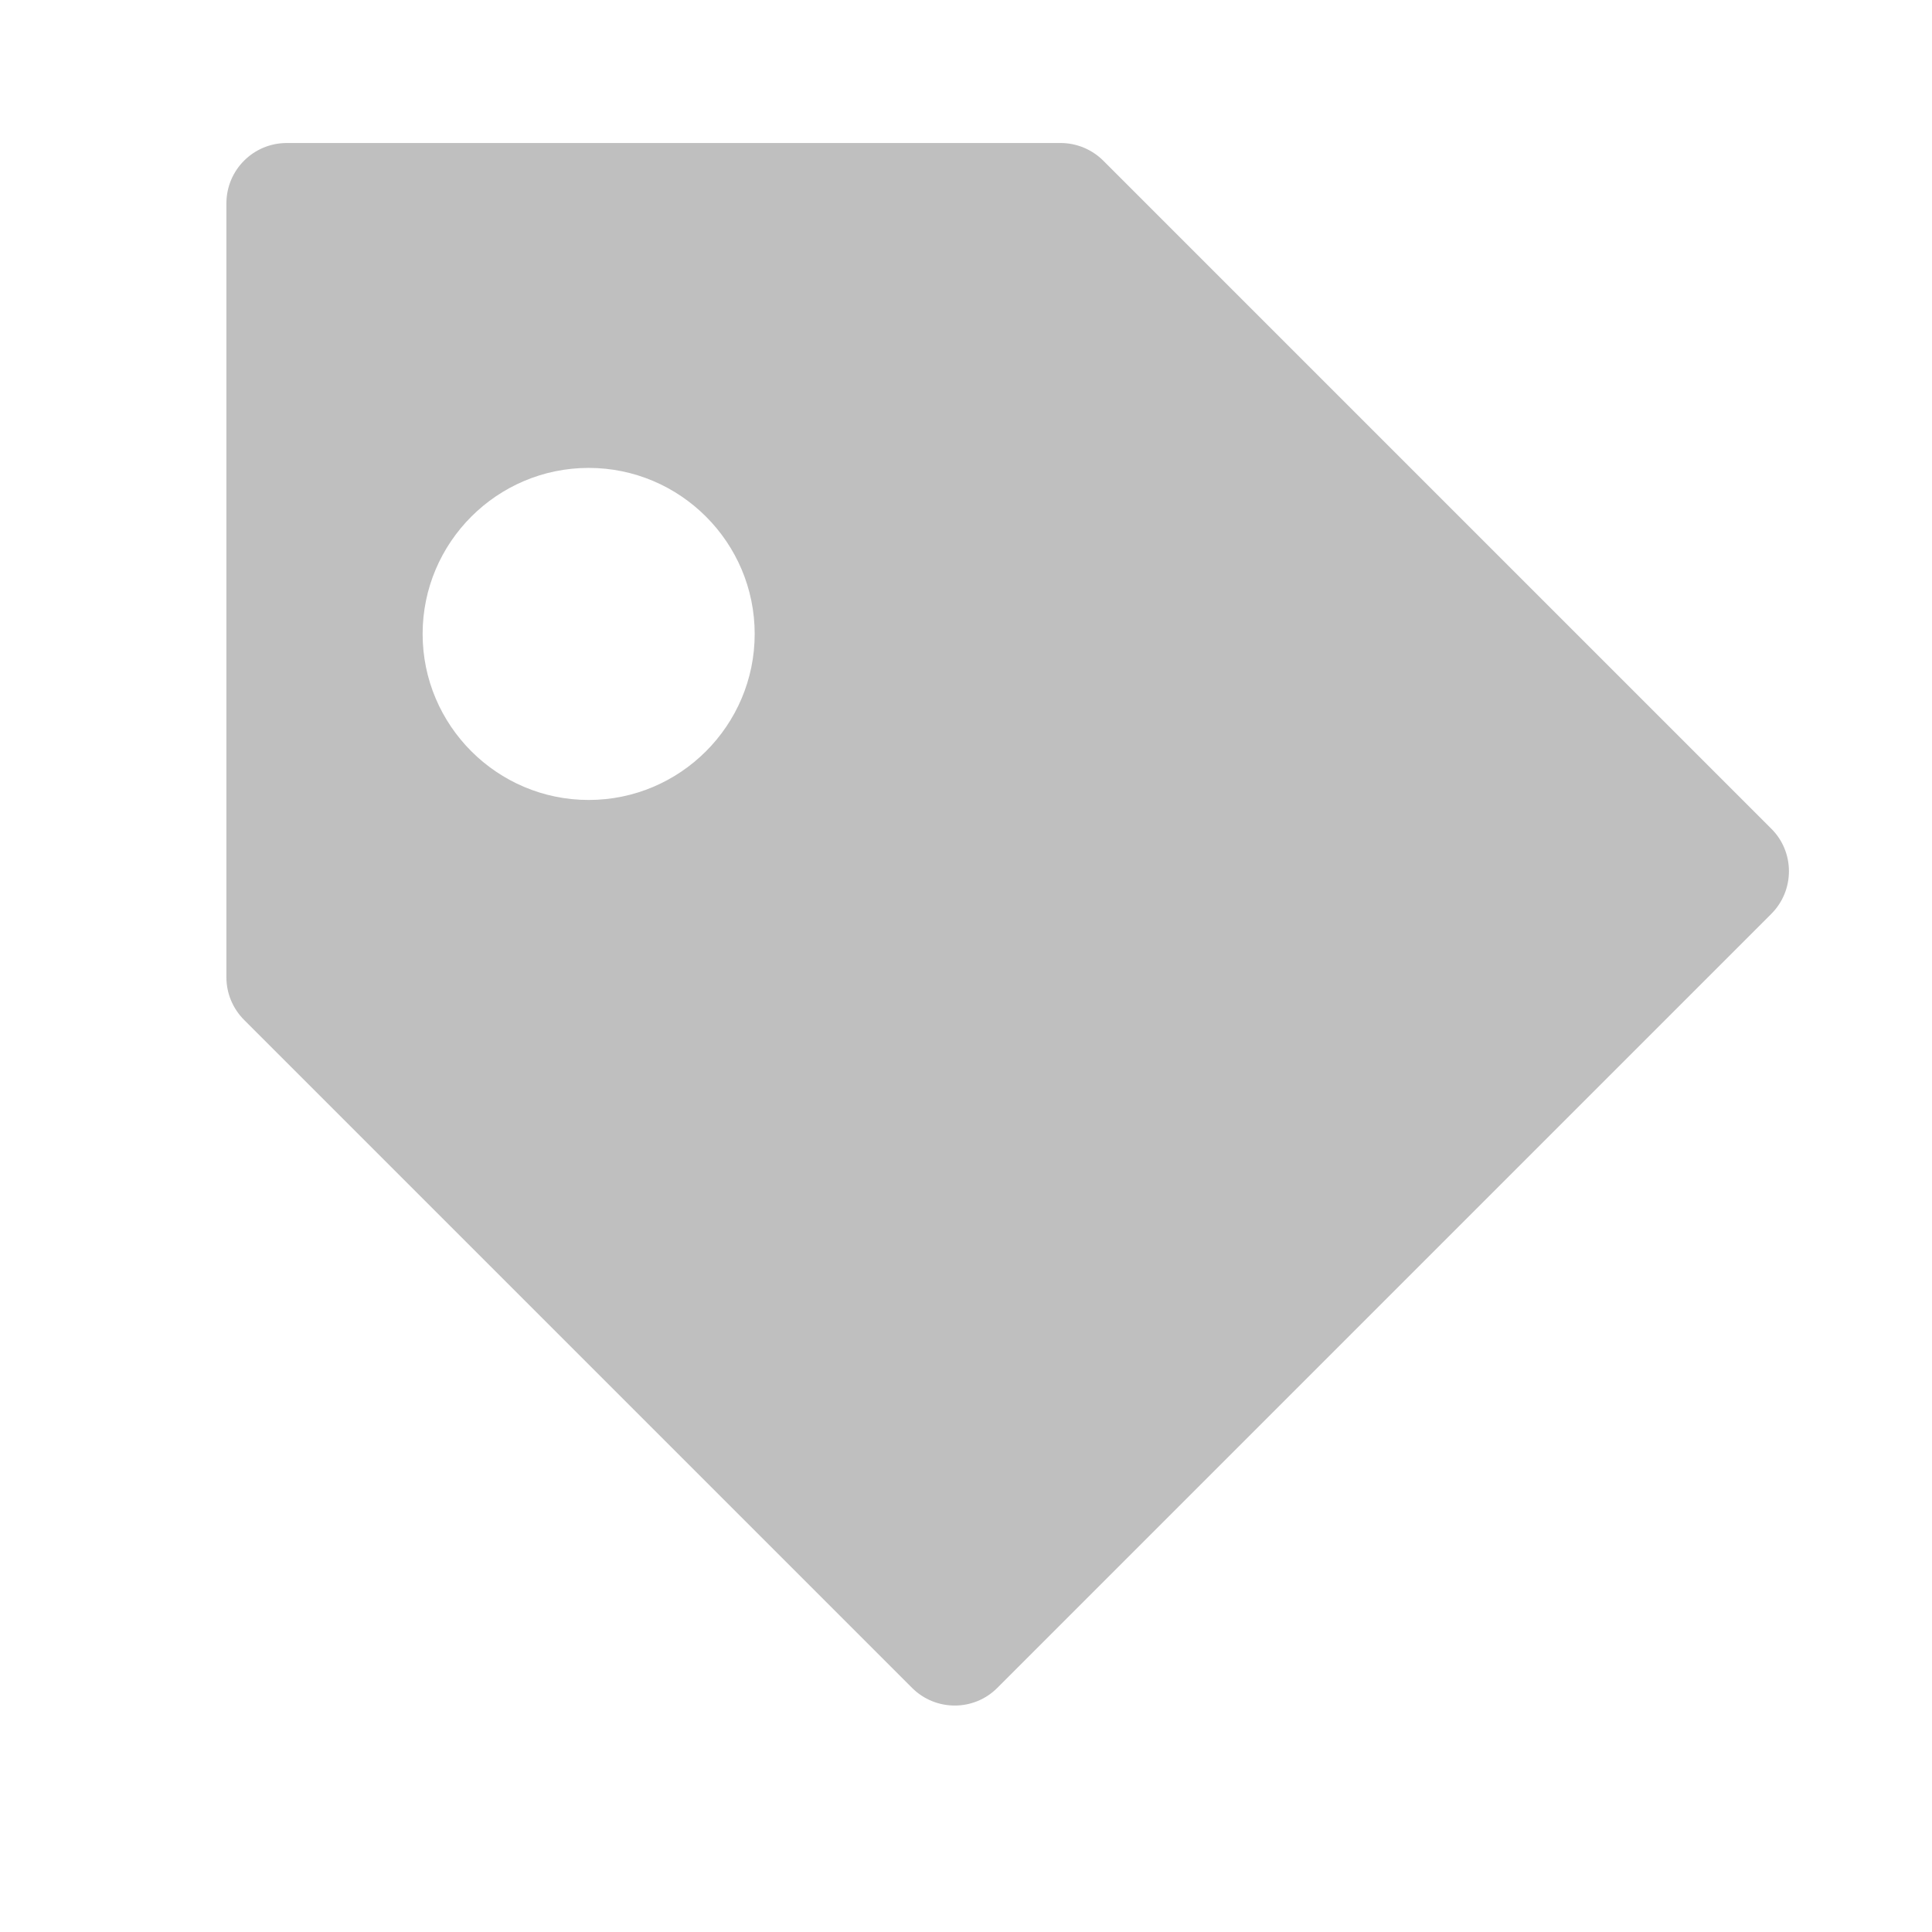
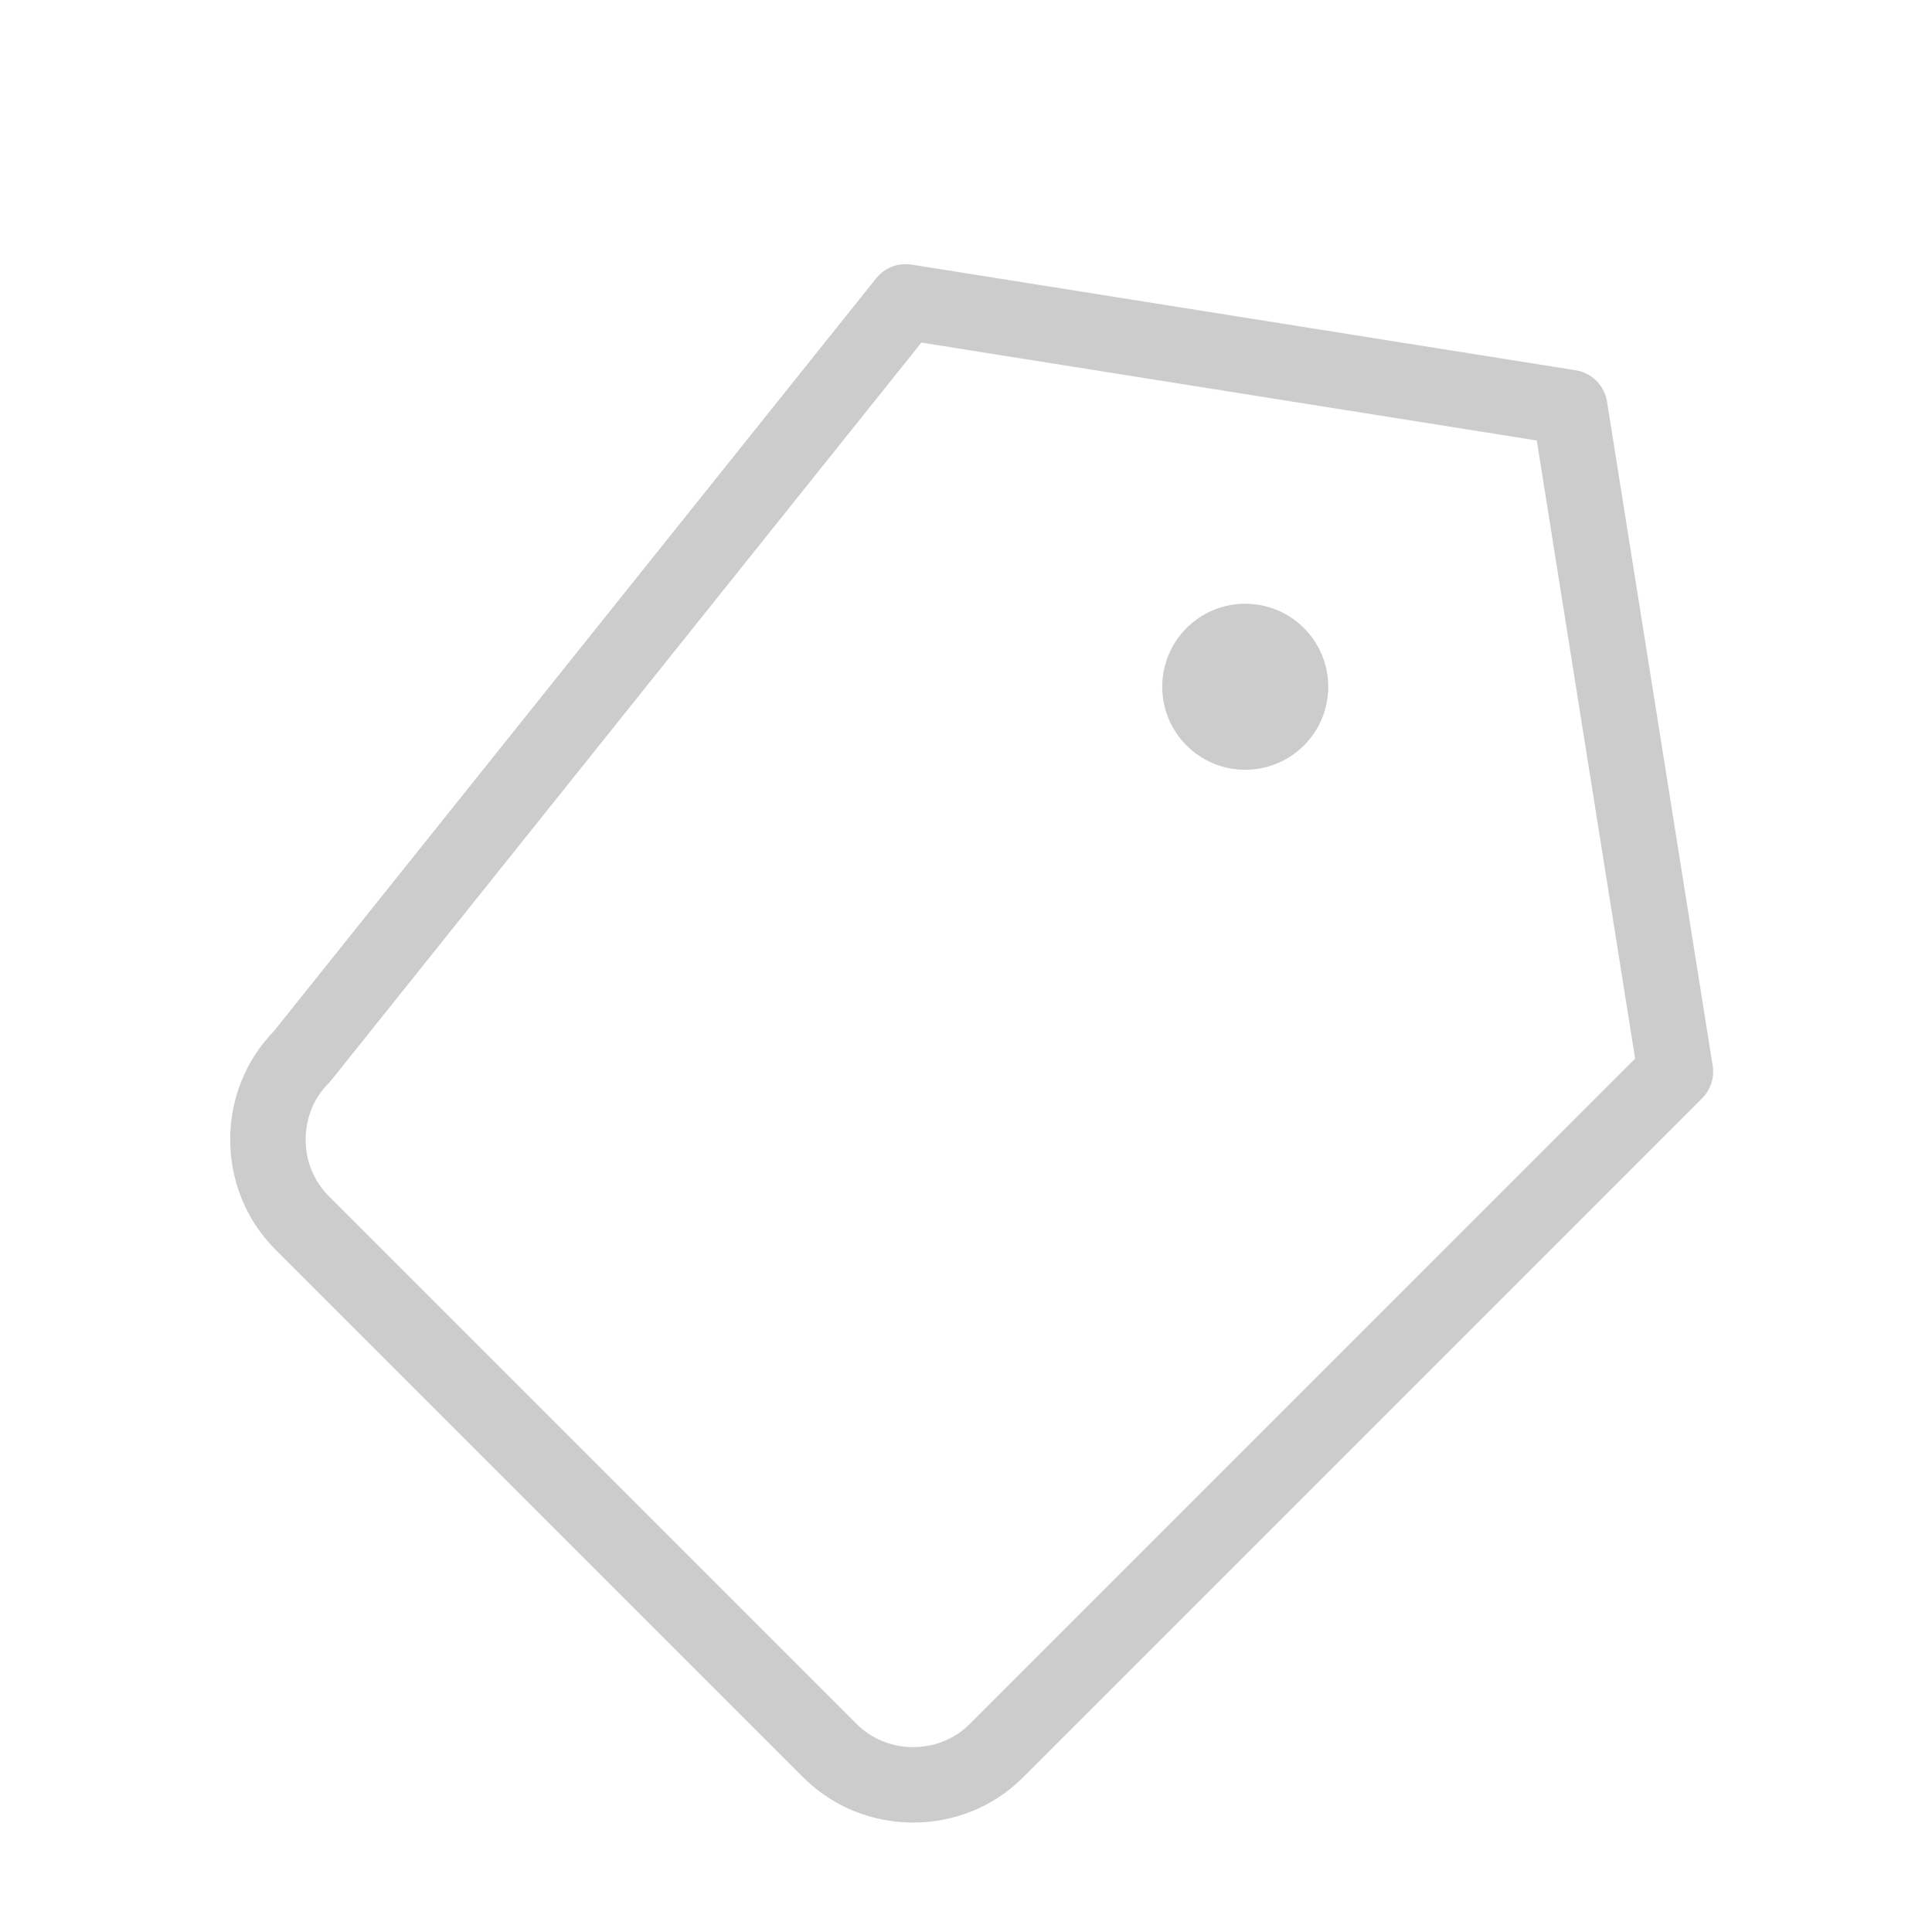
- <svg xmlns="http://www.w3.org/2000/svg" viewBox="0 0 1024 1024">
-   <path d="M938.8 439.2L584.8 85.2c-6-6-14.2-9.4-22.6-9.4H152c-17.7 0-32 14.3-32 32v410.2c0 8.5 3.4 16.6 9.4 22.6l354 354c12.5 12.5 32.8 12.5 45.2 0l410.2-410.2c12.5-12.5 12.5-32.8 0-45.2zM312 424c-48.5 0-88-39.5-88-88s39.5-88 88-88 88 39.5 88 88-39.5 88-88 88z" fill="#BFBFBF" />
+ <svg xmlns="http://www.w3.org/2000/svg" viewBox="0 0 1024 1024" fill="none" stroke="#cccccc" stroke-width="40" stroke-linecap="round" stroke-linejoin="round">
+   <path d="M480 160l352 56 56 352-360 360c-24 24-64 24-88 0L160 648c-24-24-24-64 0-88L480 160z" />
+   <circle cx="660" cy="364" r="44" fill="#cccccc" stroke="none" />
</svg>
